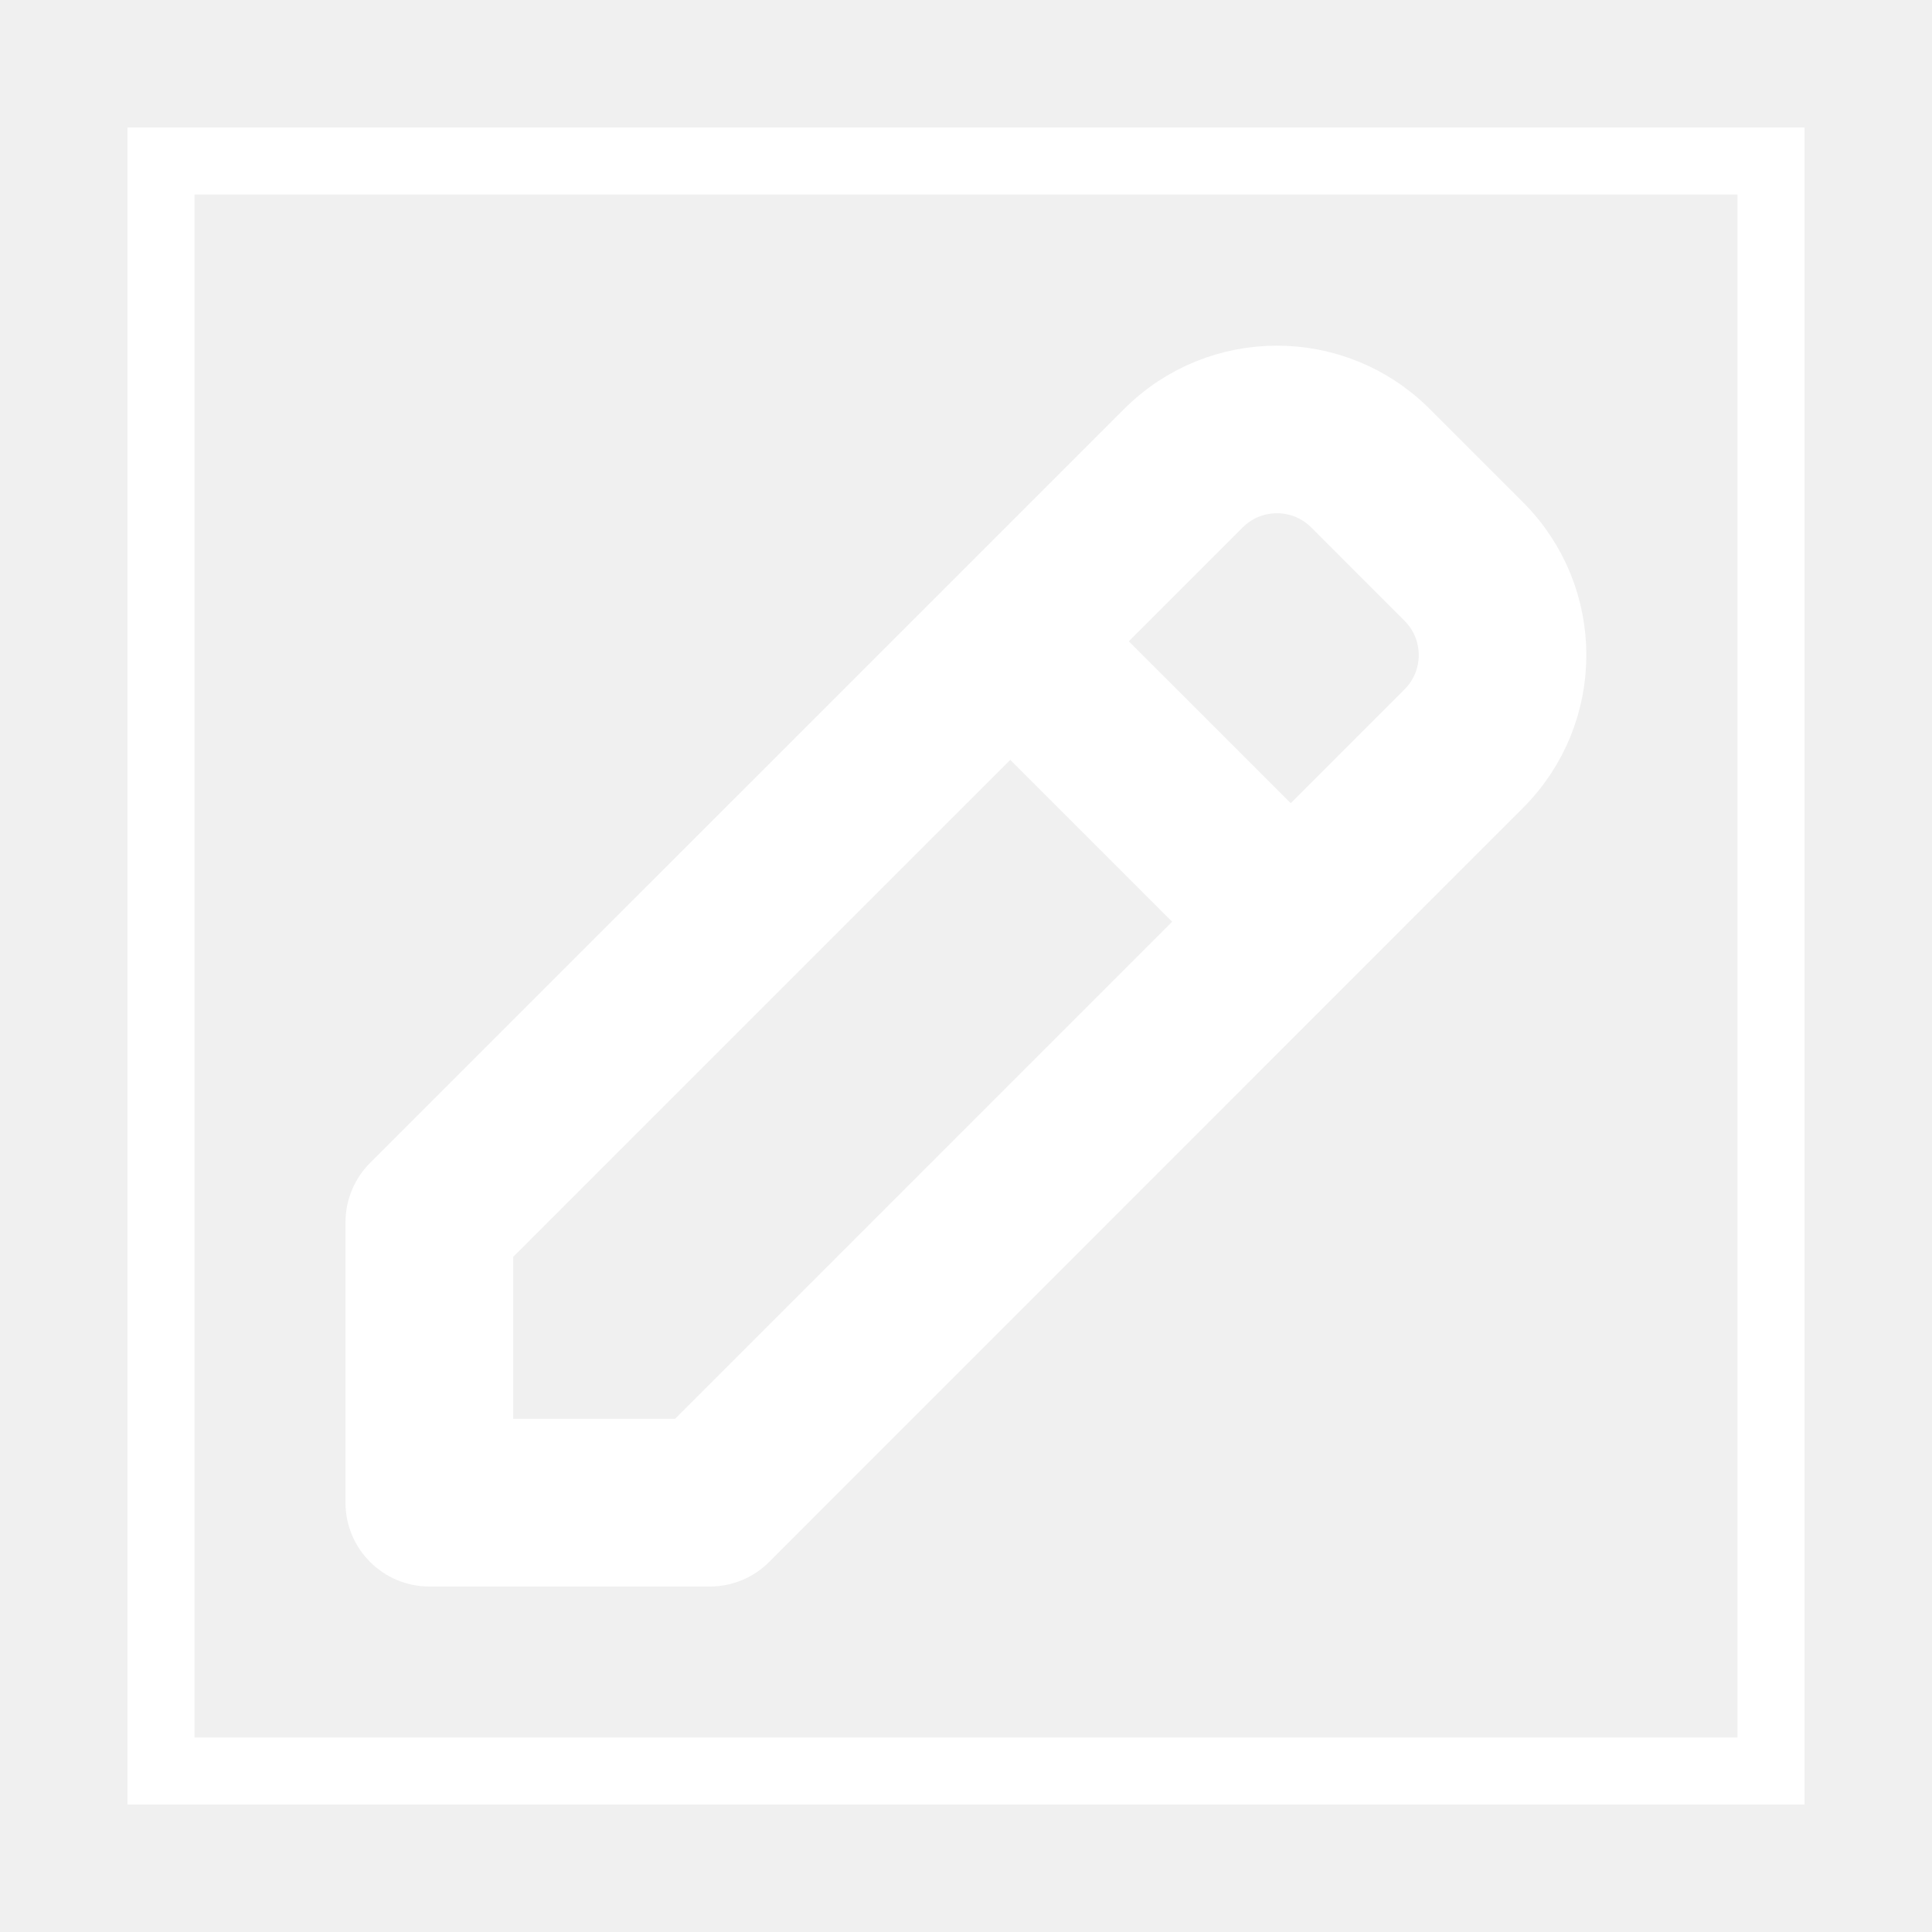
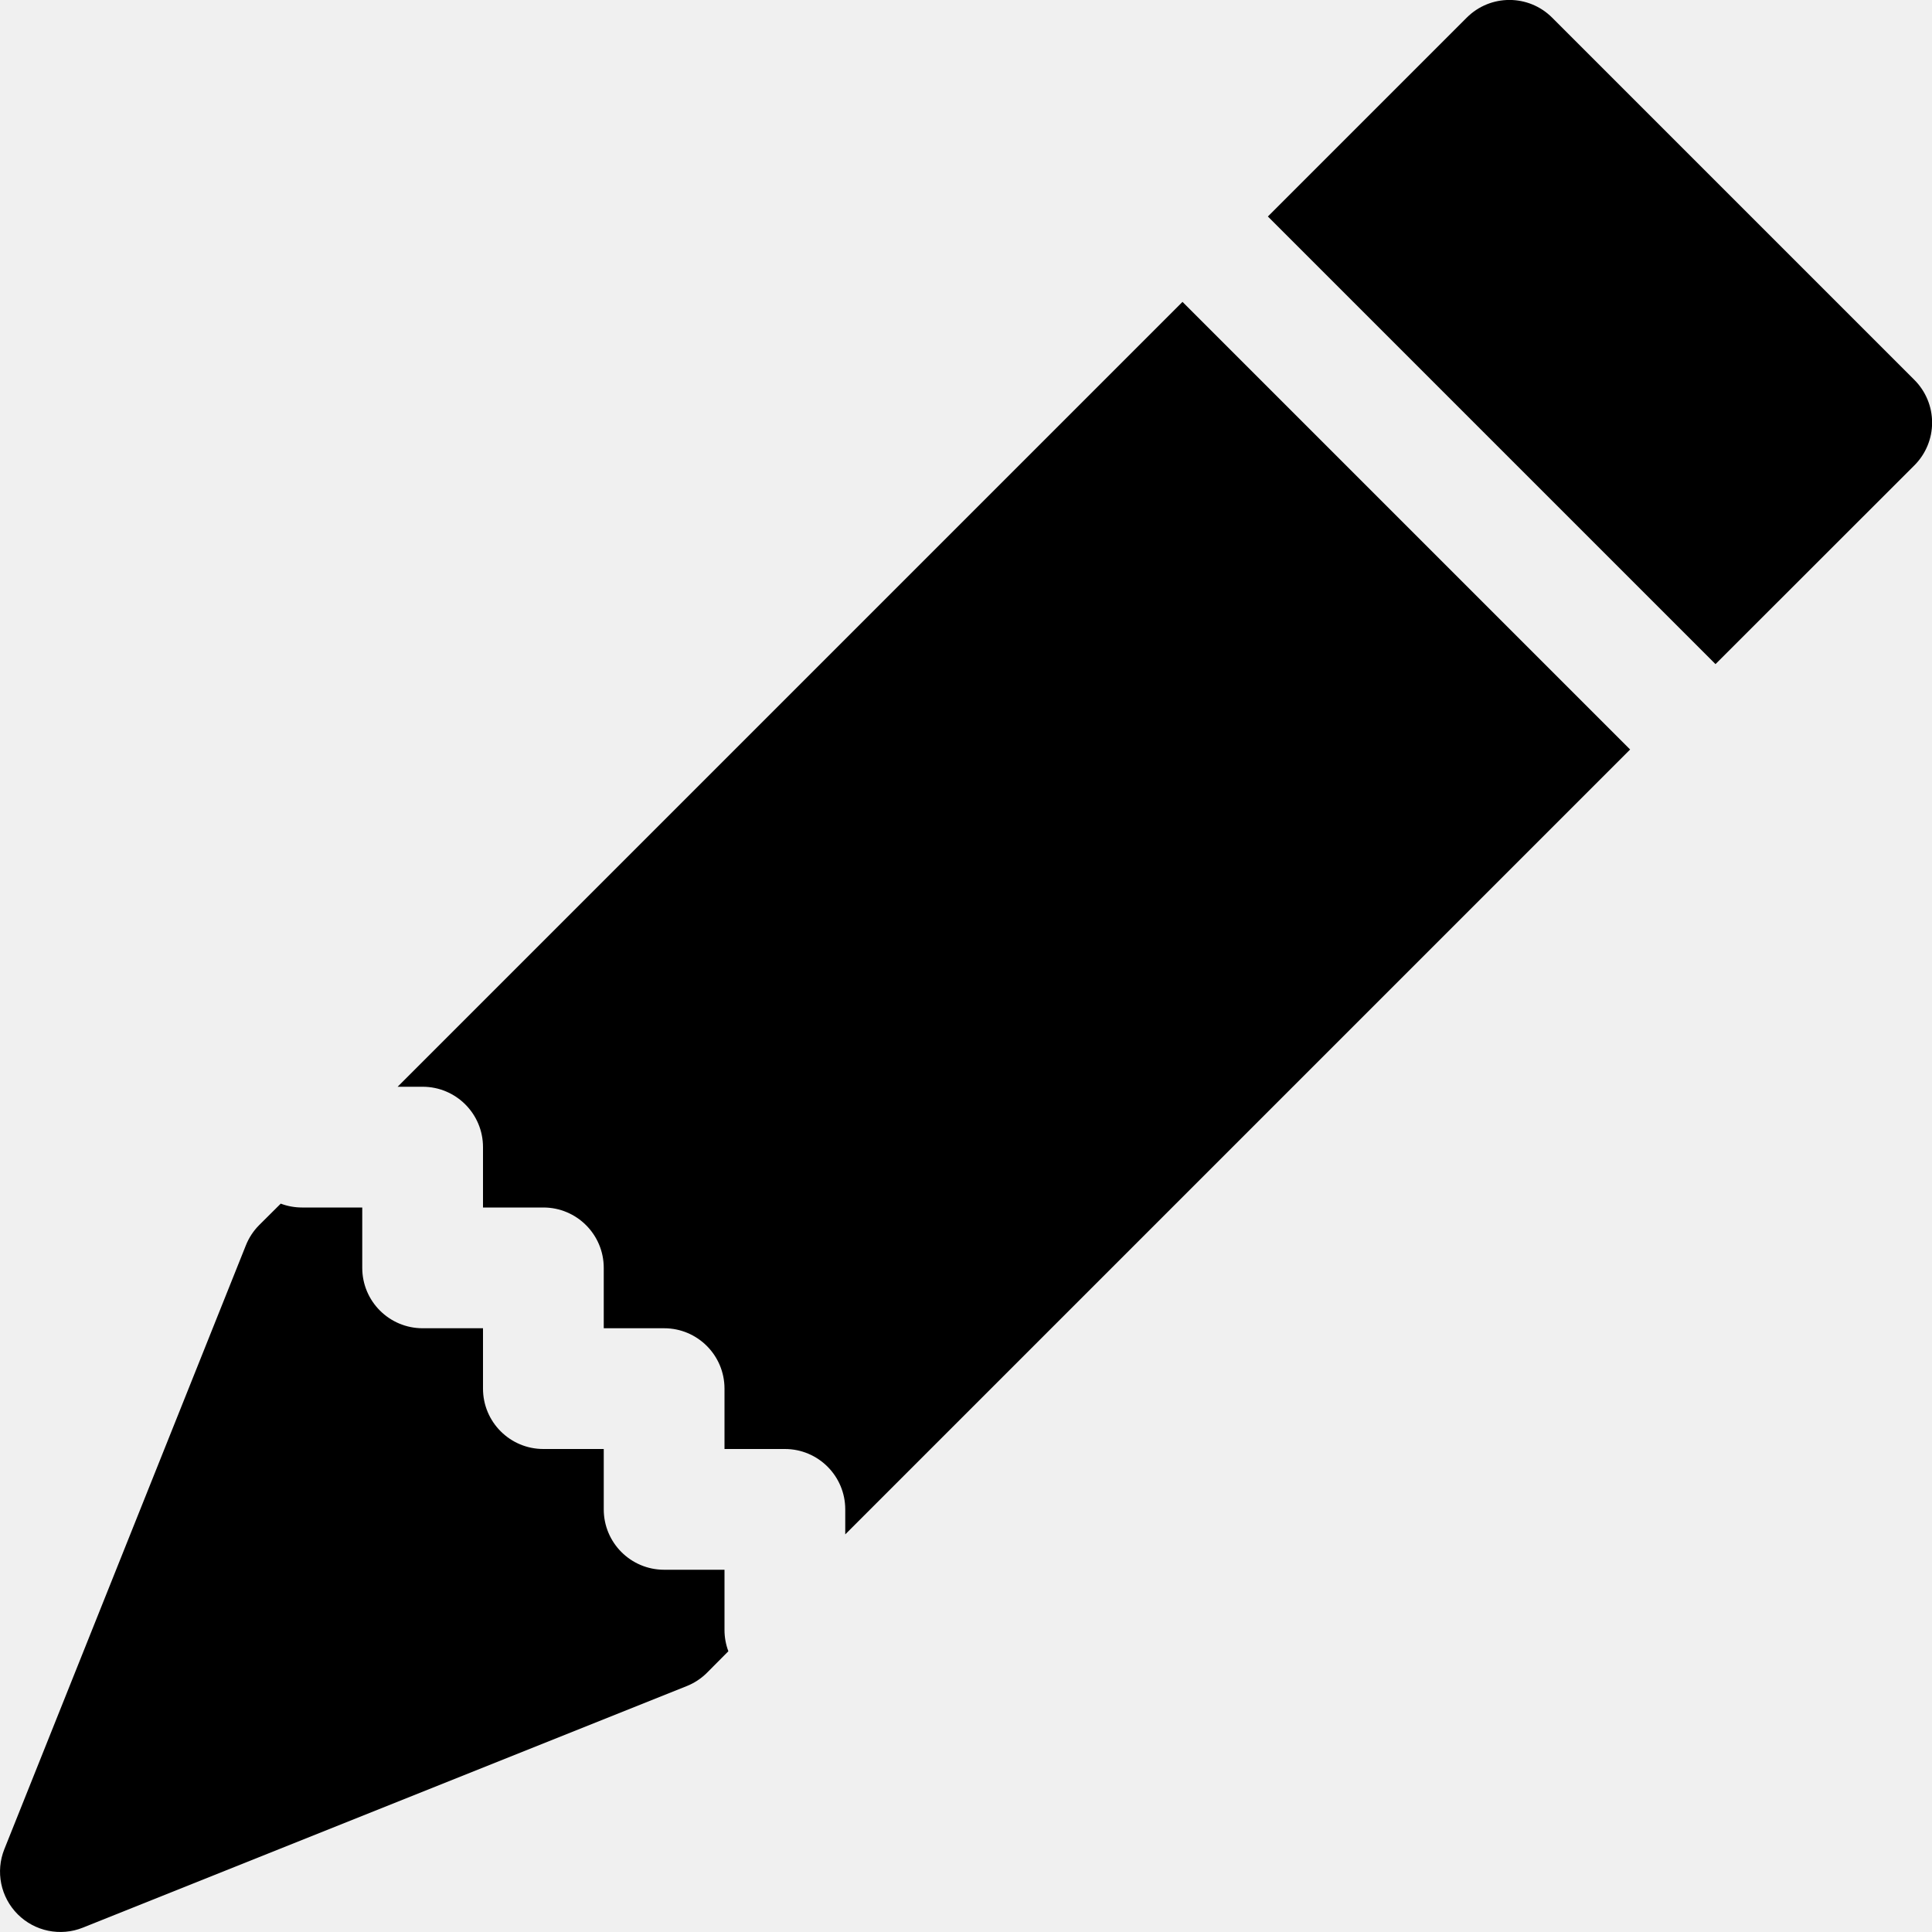
- <svg xmlns="http://www.w3.org/2000/svg" width="166px" height="166px" viewBox="-2.4 -2.4 28.80 28.80" id="_24x24_On_Light_Edit" data-name="24x24/On Light/Edit" fill="#ffffff" stroke="#ffffff" transform="rotate(0)">
-   <g id="SVGRepo_bgCarrier" stroke-width="0" />
-   <g id="SVGRepo_tracerCarrier" stroke-linecap="round" stroke-linejoin="round" stroke="#CCCCCC" stroke-width="0.336" />
-   <g id="SVGRepo_iconCarrier">
-     <rect id="view-box" width="24" height="24" fill="none" />
-     <path id="Shape" d="M.75,17.5A.751.751,0,0,1,0,16.75V12.569a.755.755,0,0,1,.22-.53L11.461.8a2.72,2.72,0,0,1,3.848,0L16.7,2.191a2.72,2.72,0,0,1,0,3.848L5.462,17.28a.747.747,0,0,1-.531.22ZM1.5,12.879V16h3.12l7.91-7.91L9.41,4.97ZM13.591,7.03l2.051-2.051a1.223,1.223,0,0,0,0-1.727L14.249,1.858a1.222,1.222,0,0,0-1.727,0L10.47,3.91Z" transform="translate(3.25 3.25)" fill="#ffffff" />
-   </g>
+ <svg xmlns="http://www.w3.org/2000/svg" width="16" height="16" fill="currentColor" class="bi bi-pencil-fill" viewBox="0 0 16 16">
+   <path d="M12.854.146a.5.5 0 0 0-.707 0L10.5 1.793 14.207 5.5l1.647-1.646a.5.5 0 0 0 0-.708zm.646 6.061L9.793 2.5 3.293 9H3.5a.5.5 0 0 1 .5.5v.5h.5a.5.5 0 0 1 .5.5v.5h.5a.5.5 0 0 1 .5.5v.5h.5a.5.5 0 0 1 .5.5v.207zm-7.468 7.468A.5.5 0 0 1 6 13.5V13h-.5a.5.5 0 0 1-.5-.5V12h-.5a.5.5 0 0 1-.5-.5V11h-.5a.5.5 0 0 1-.5-.5V10h-.5a.5.5 0 0 1-.175-.032l-.179.178a.5.5 0 0 0-.11.168l-2 5a.5.5 0 0 0 .65.65l5-2a.5.5 0 0 0 .168-.11z" />
</svg>
